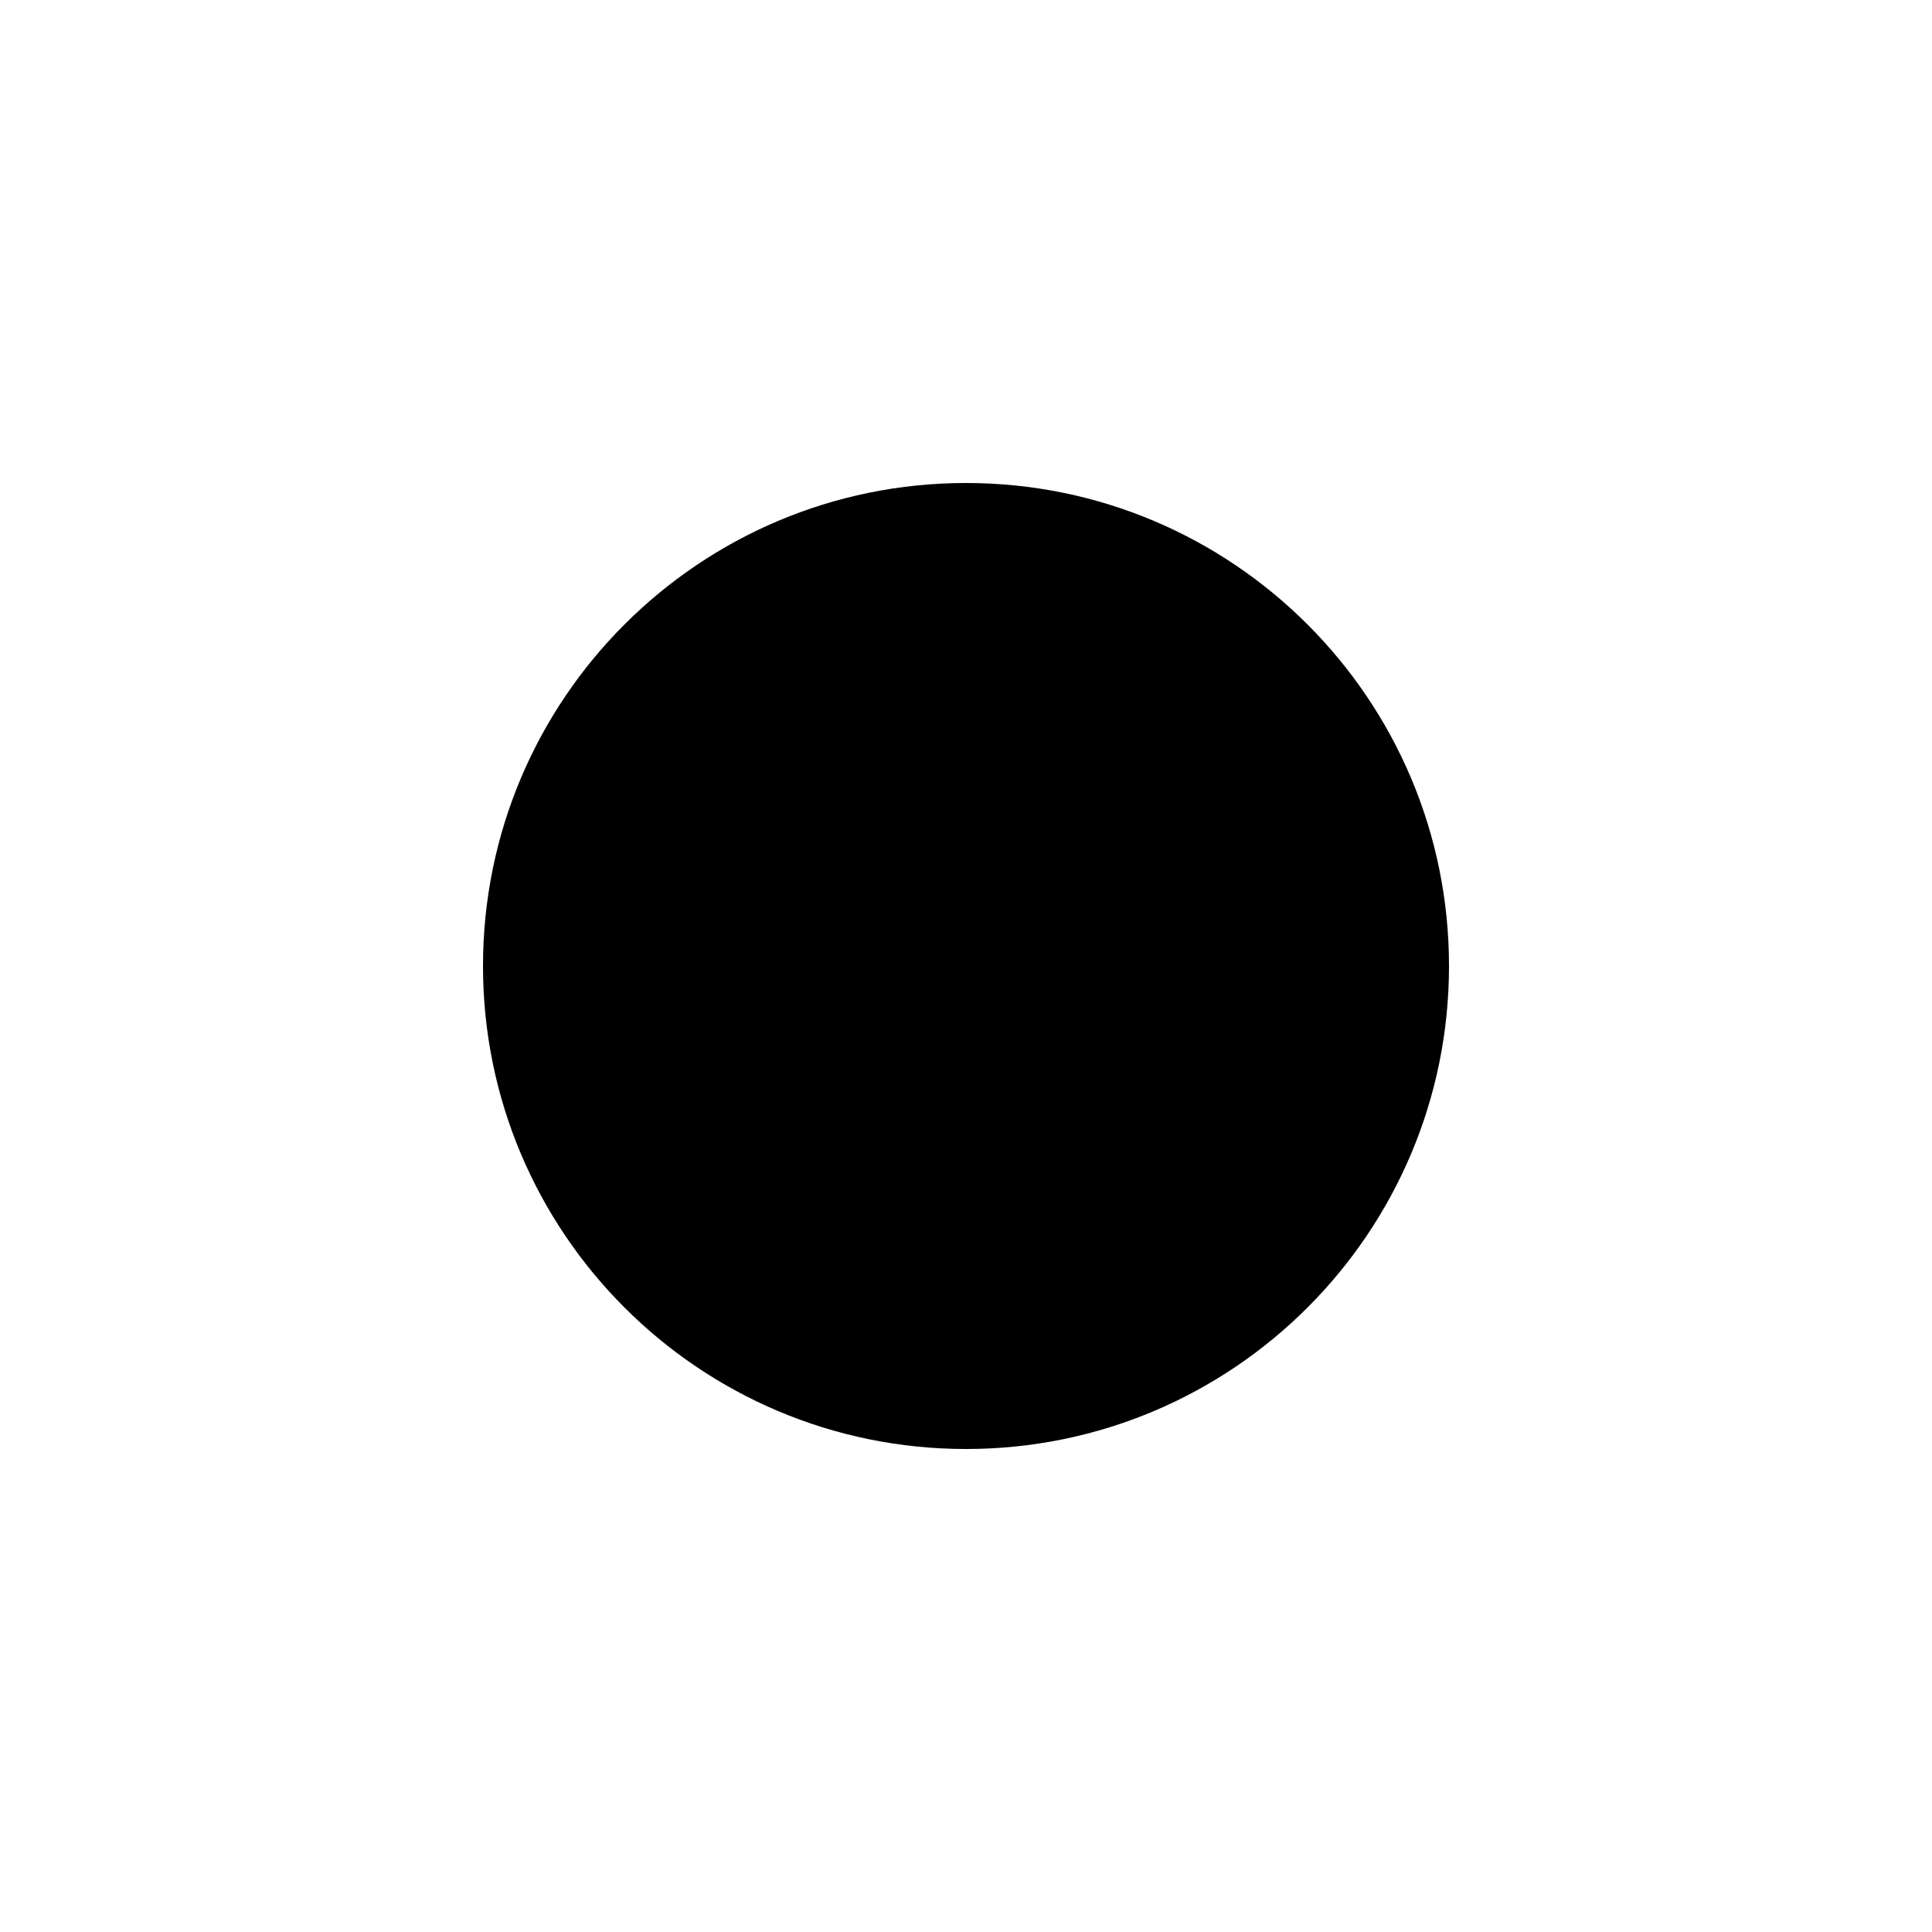
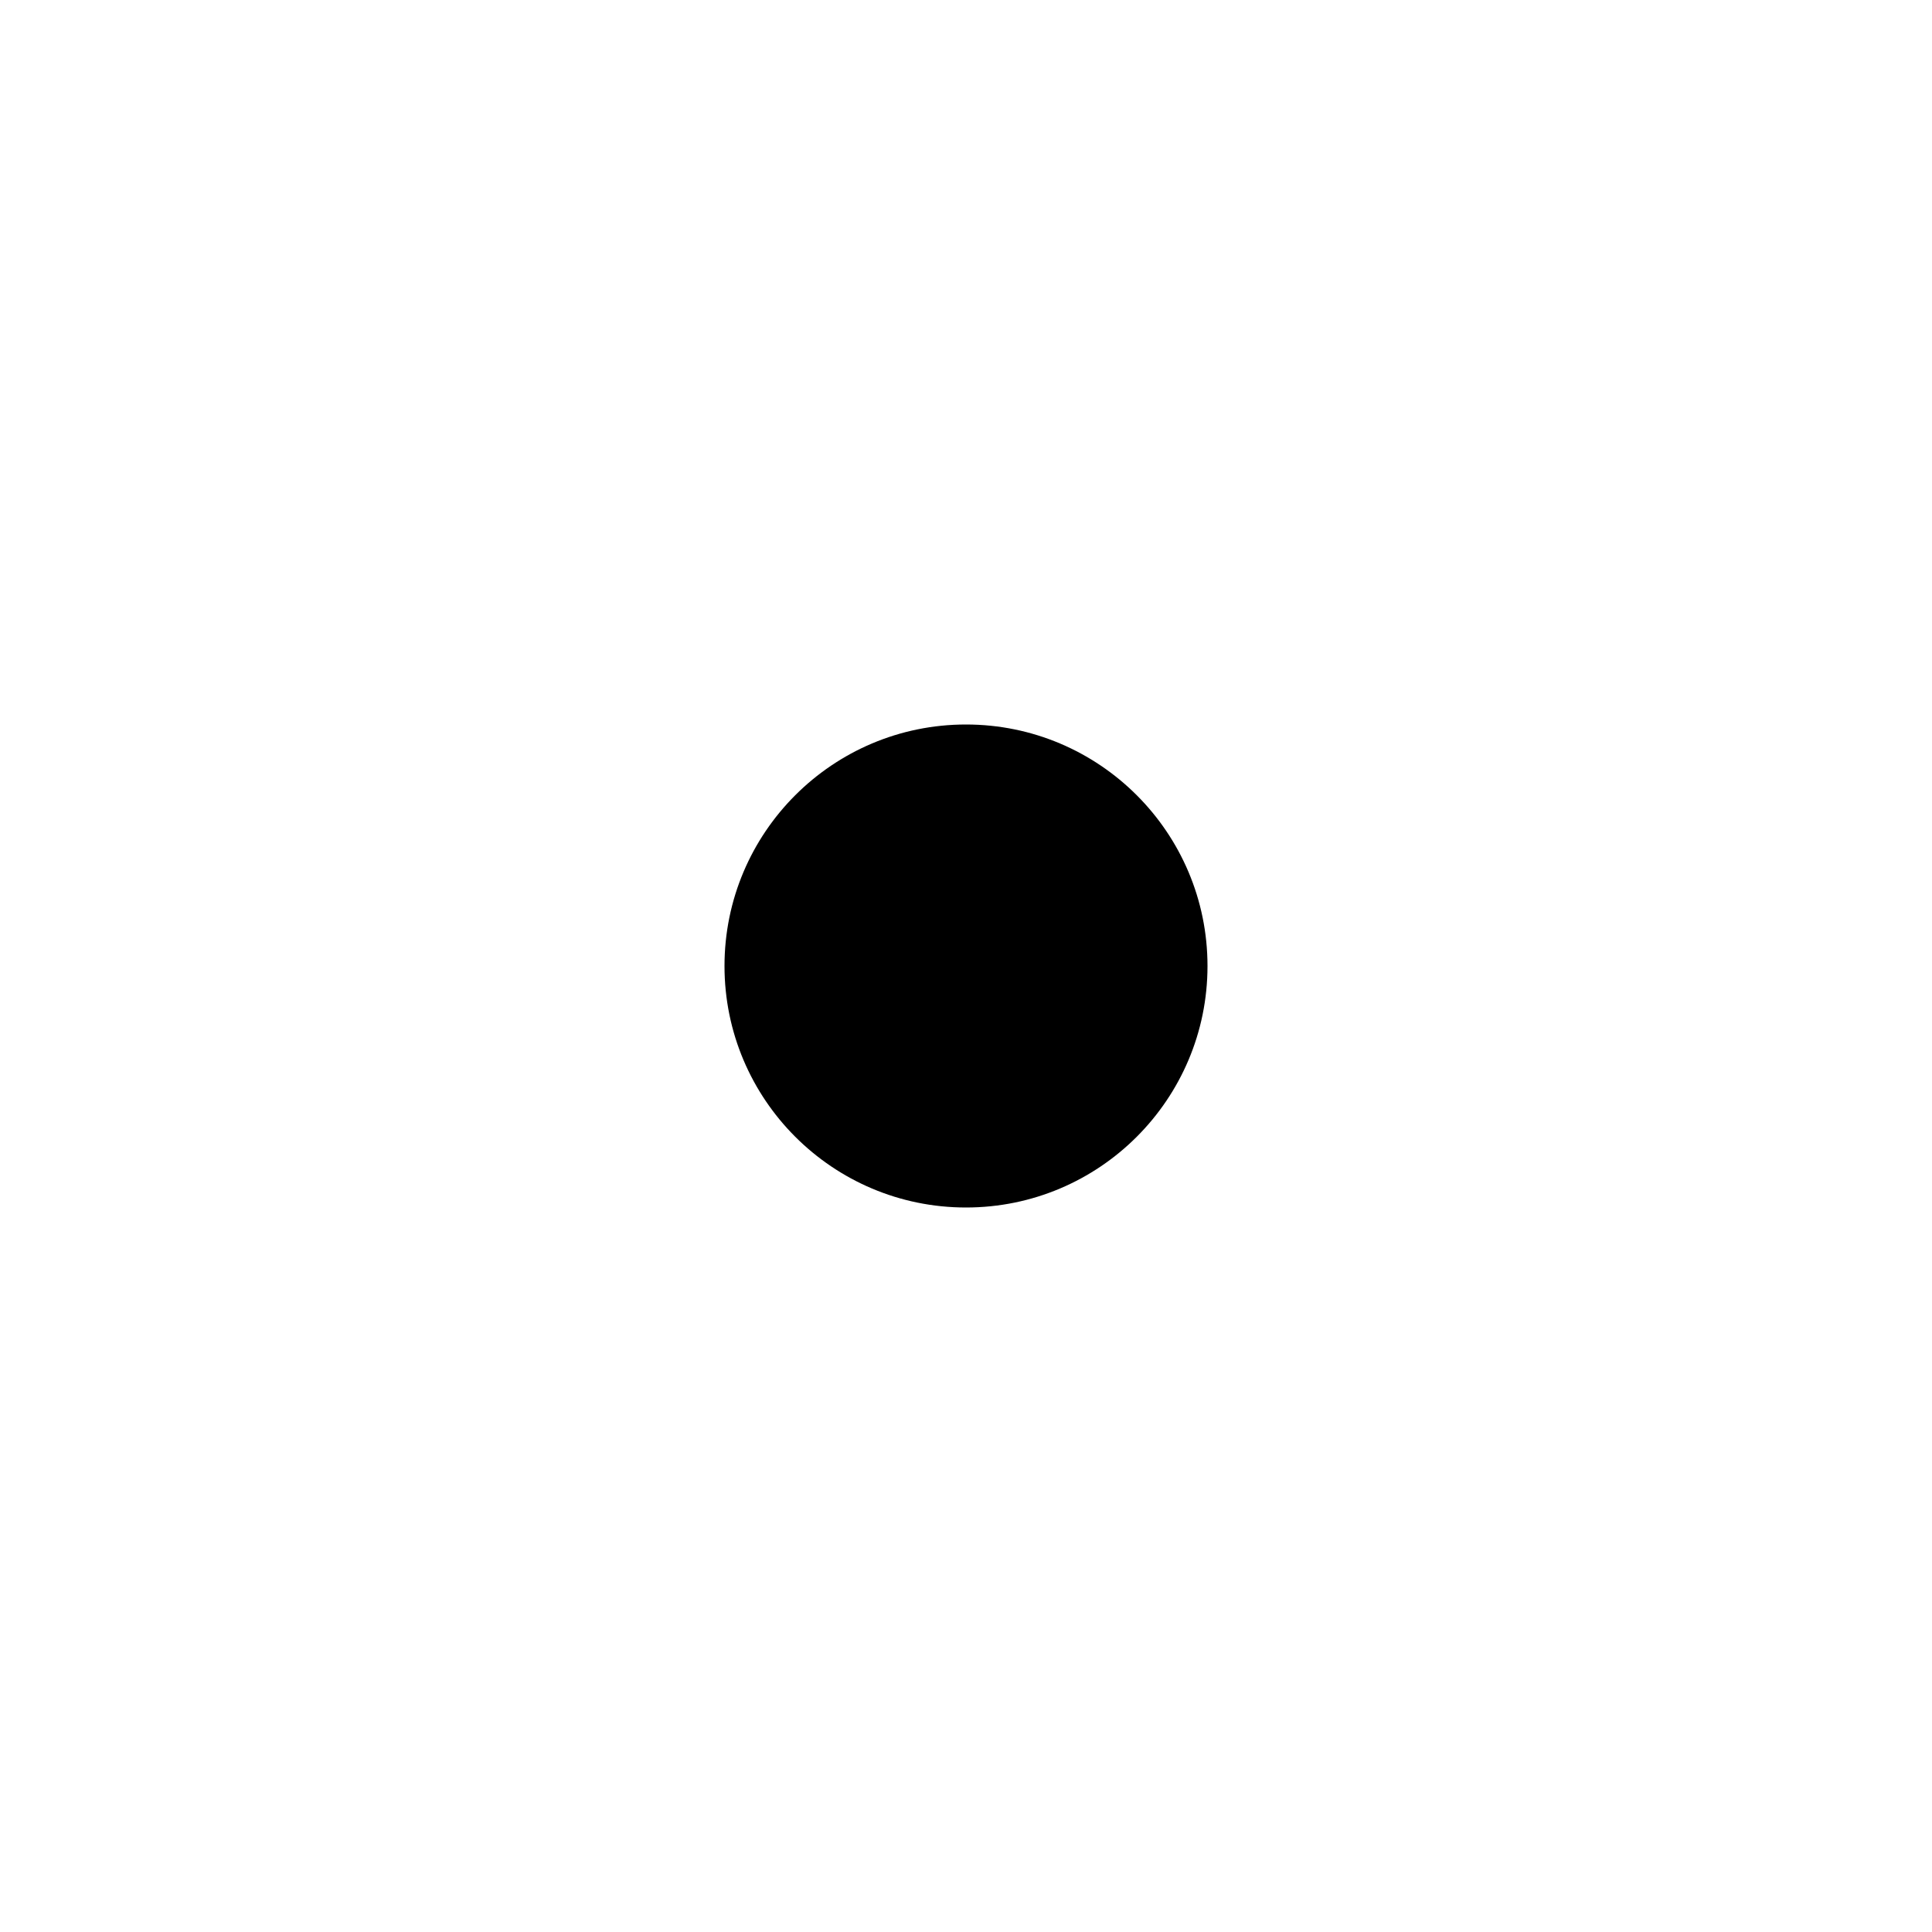
<svg xmlns="http://www.w3.org/2000/svg" width="32" height="32" version="1.1" viewBox="0 0 32 32" id="svg4">
  <defs id="defs8" />
-   <path id="path2" d="m 16,8 c 4.418,0 8,3.582 8,8 0,4.418 -3.582,8 -8,8 -4.418,0 -8,-3.582 -8,-8 0,-4.418 3.582,-8 8,-8 z" style="stroke-width:4" />
+   <path id="path2" d="m 16,12 c 2.209,0 4,1.791 4,4 0,2.209 -1.791,4 -4,4 -2.209,0 -4,-1.791 -4,-4 0,-2.209 1.791,-4 4,-4 z" style="stroke-width:2" />
</svg>
